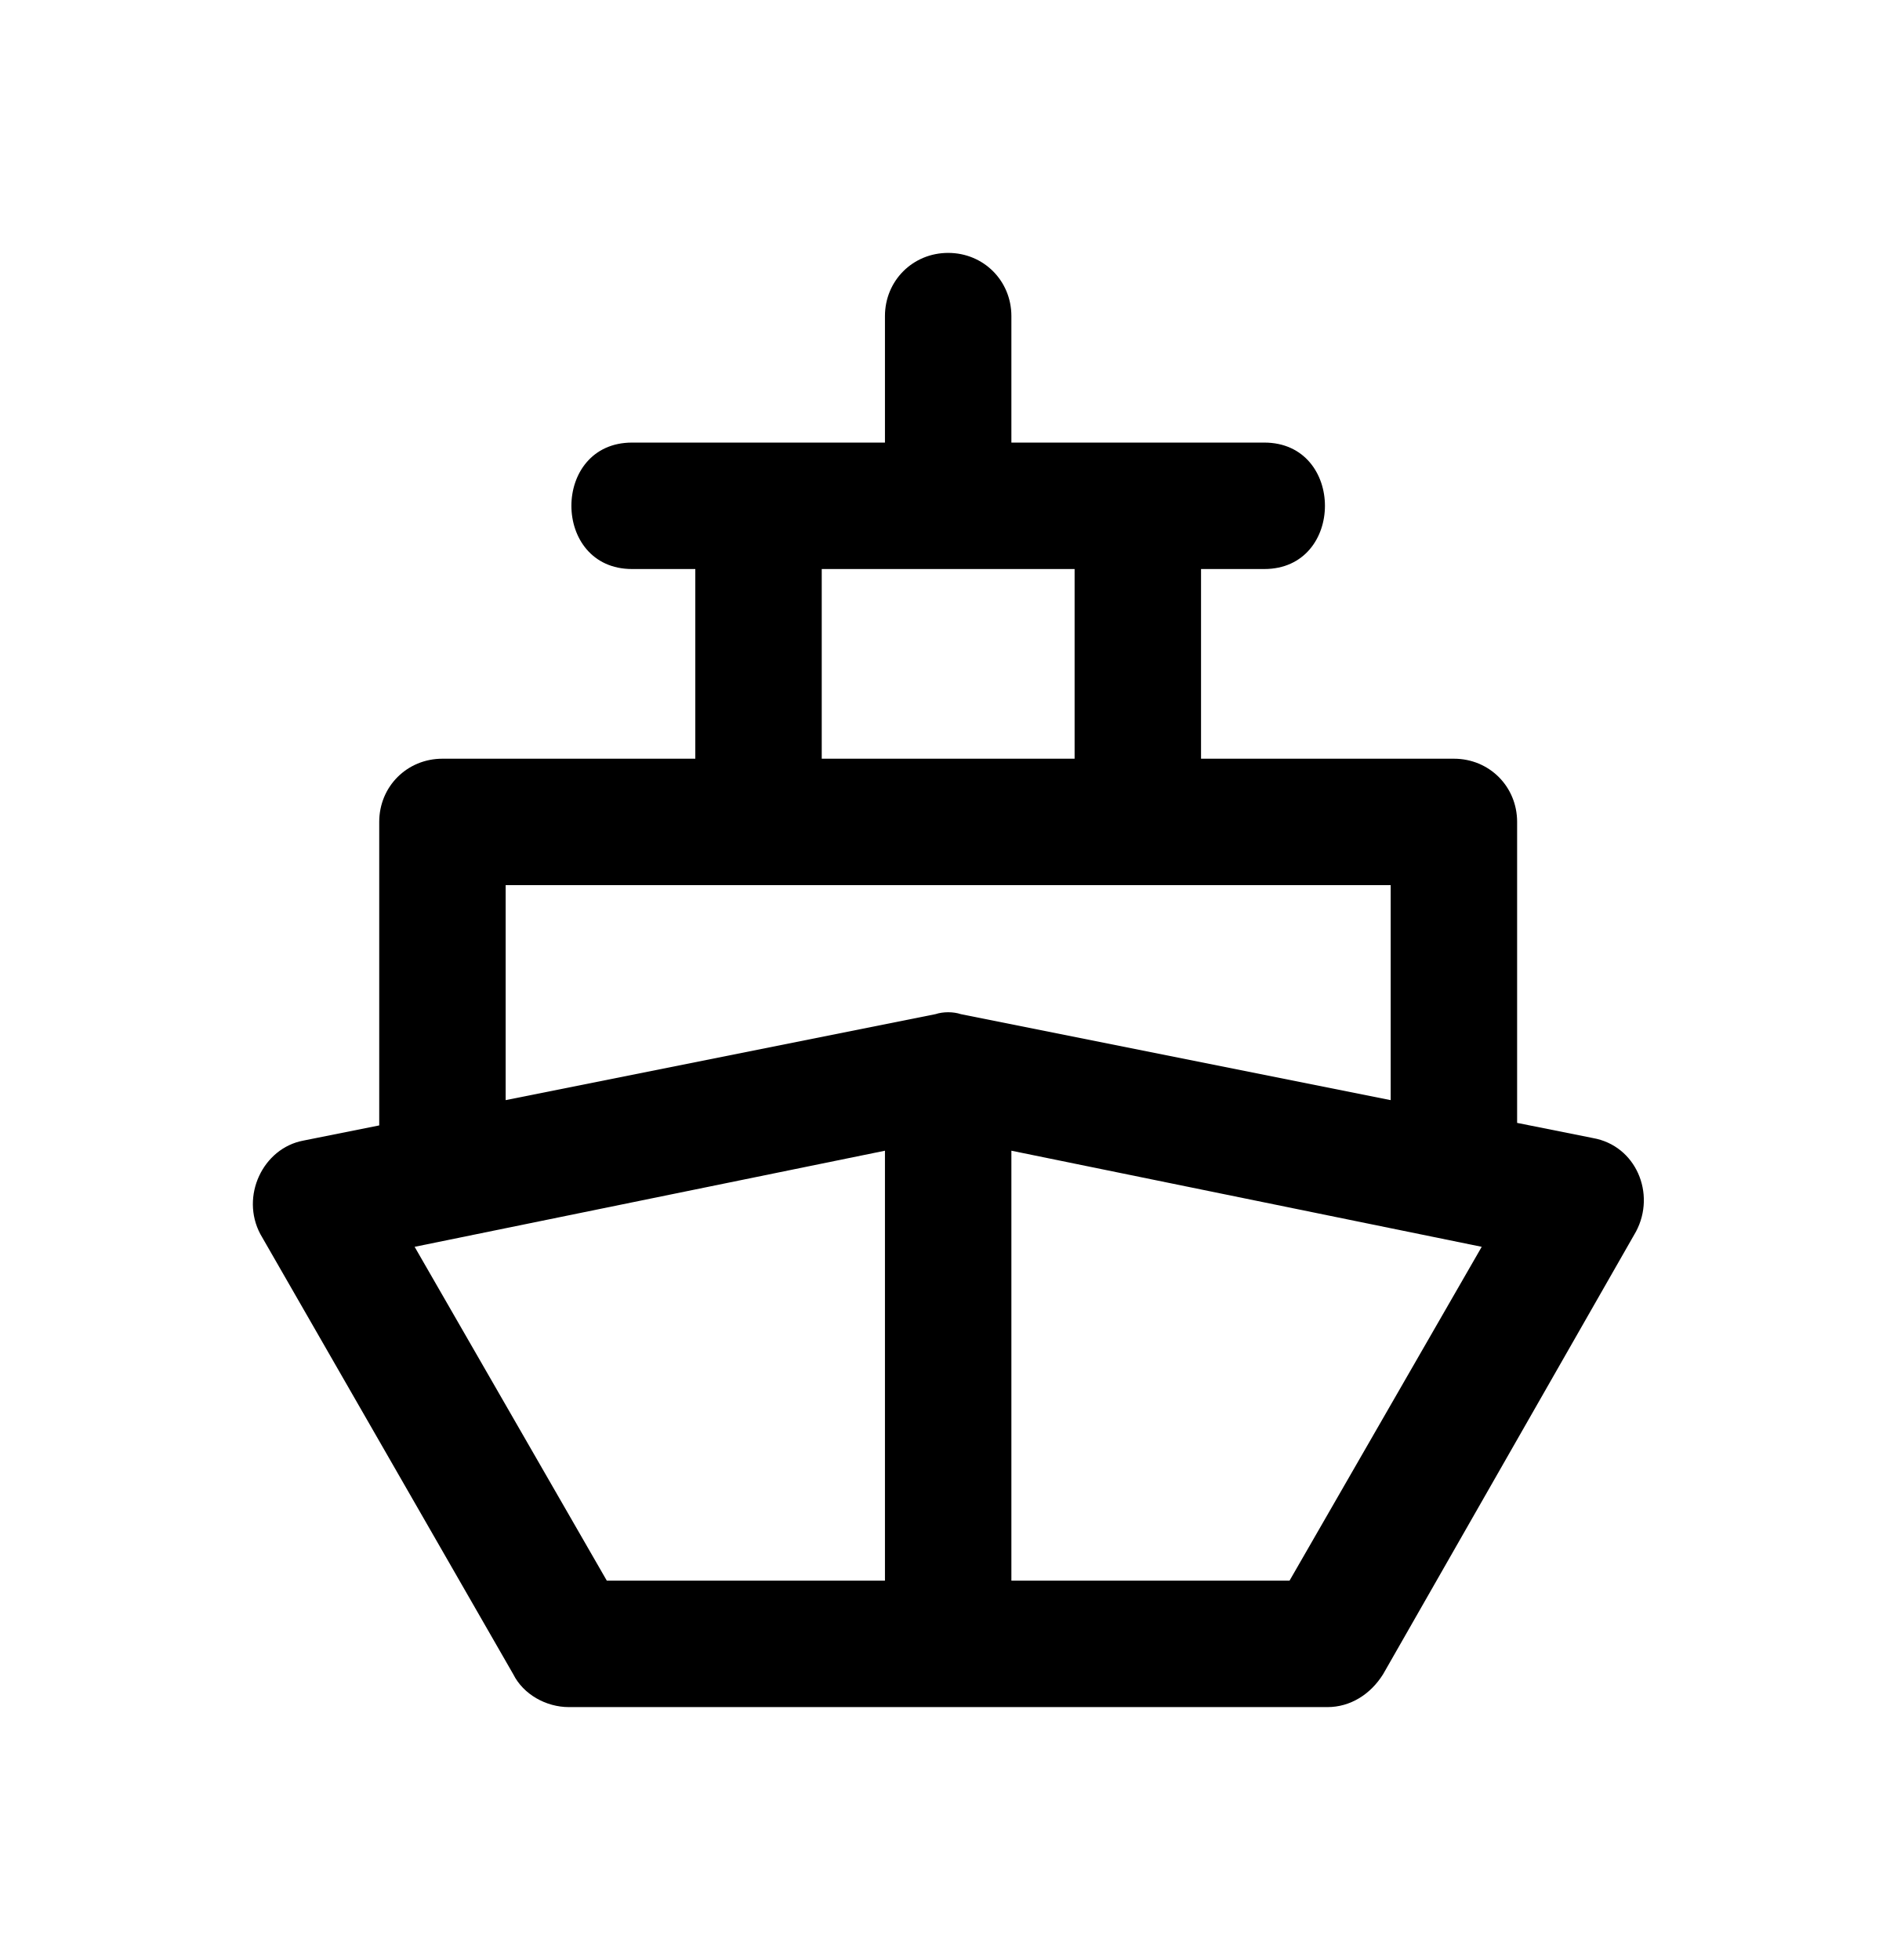
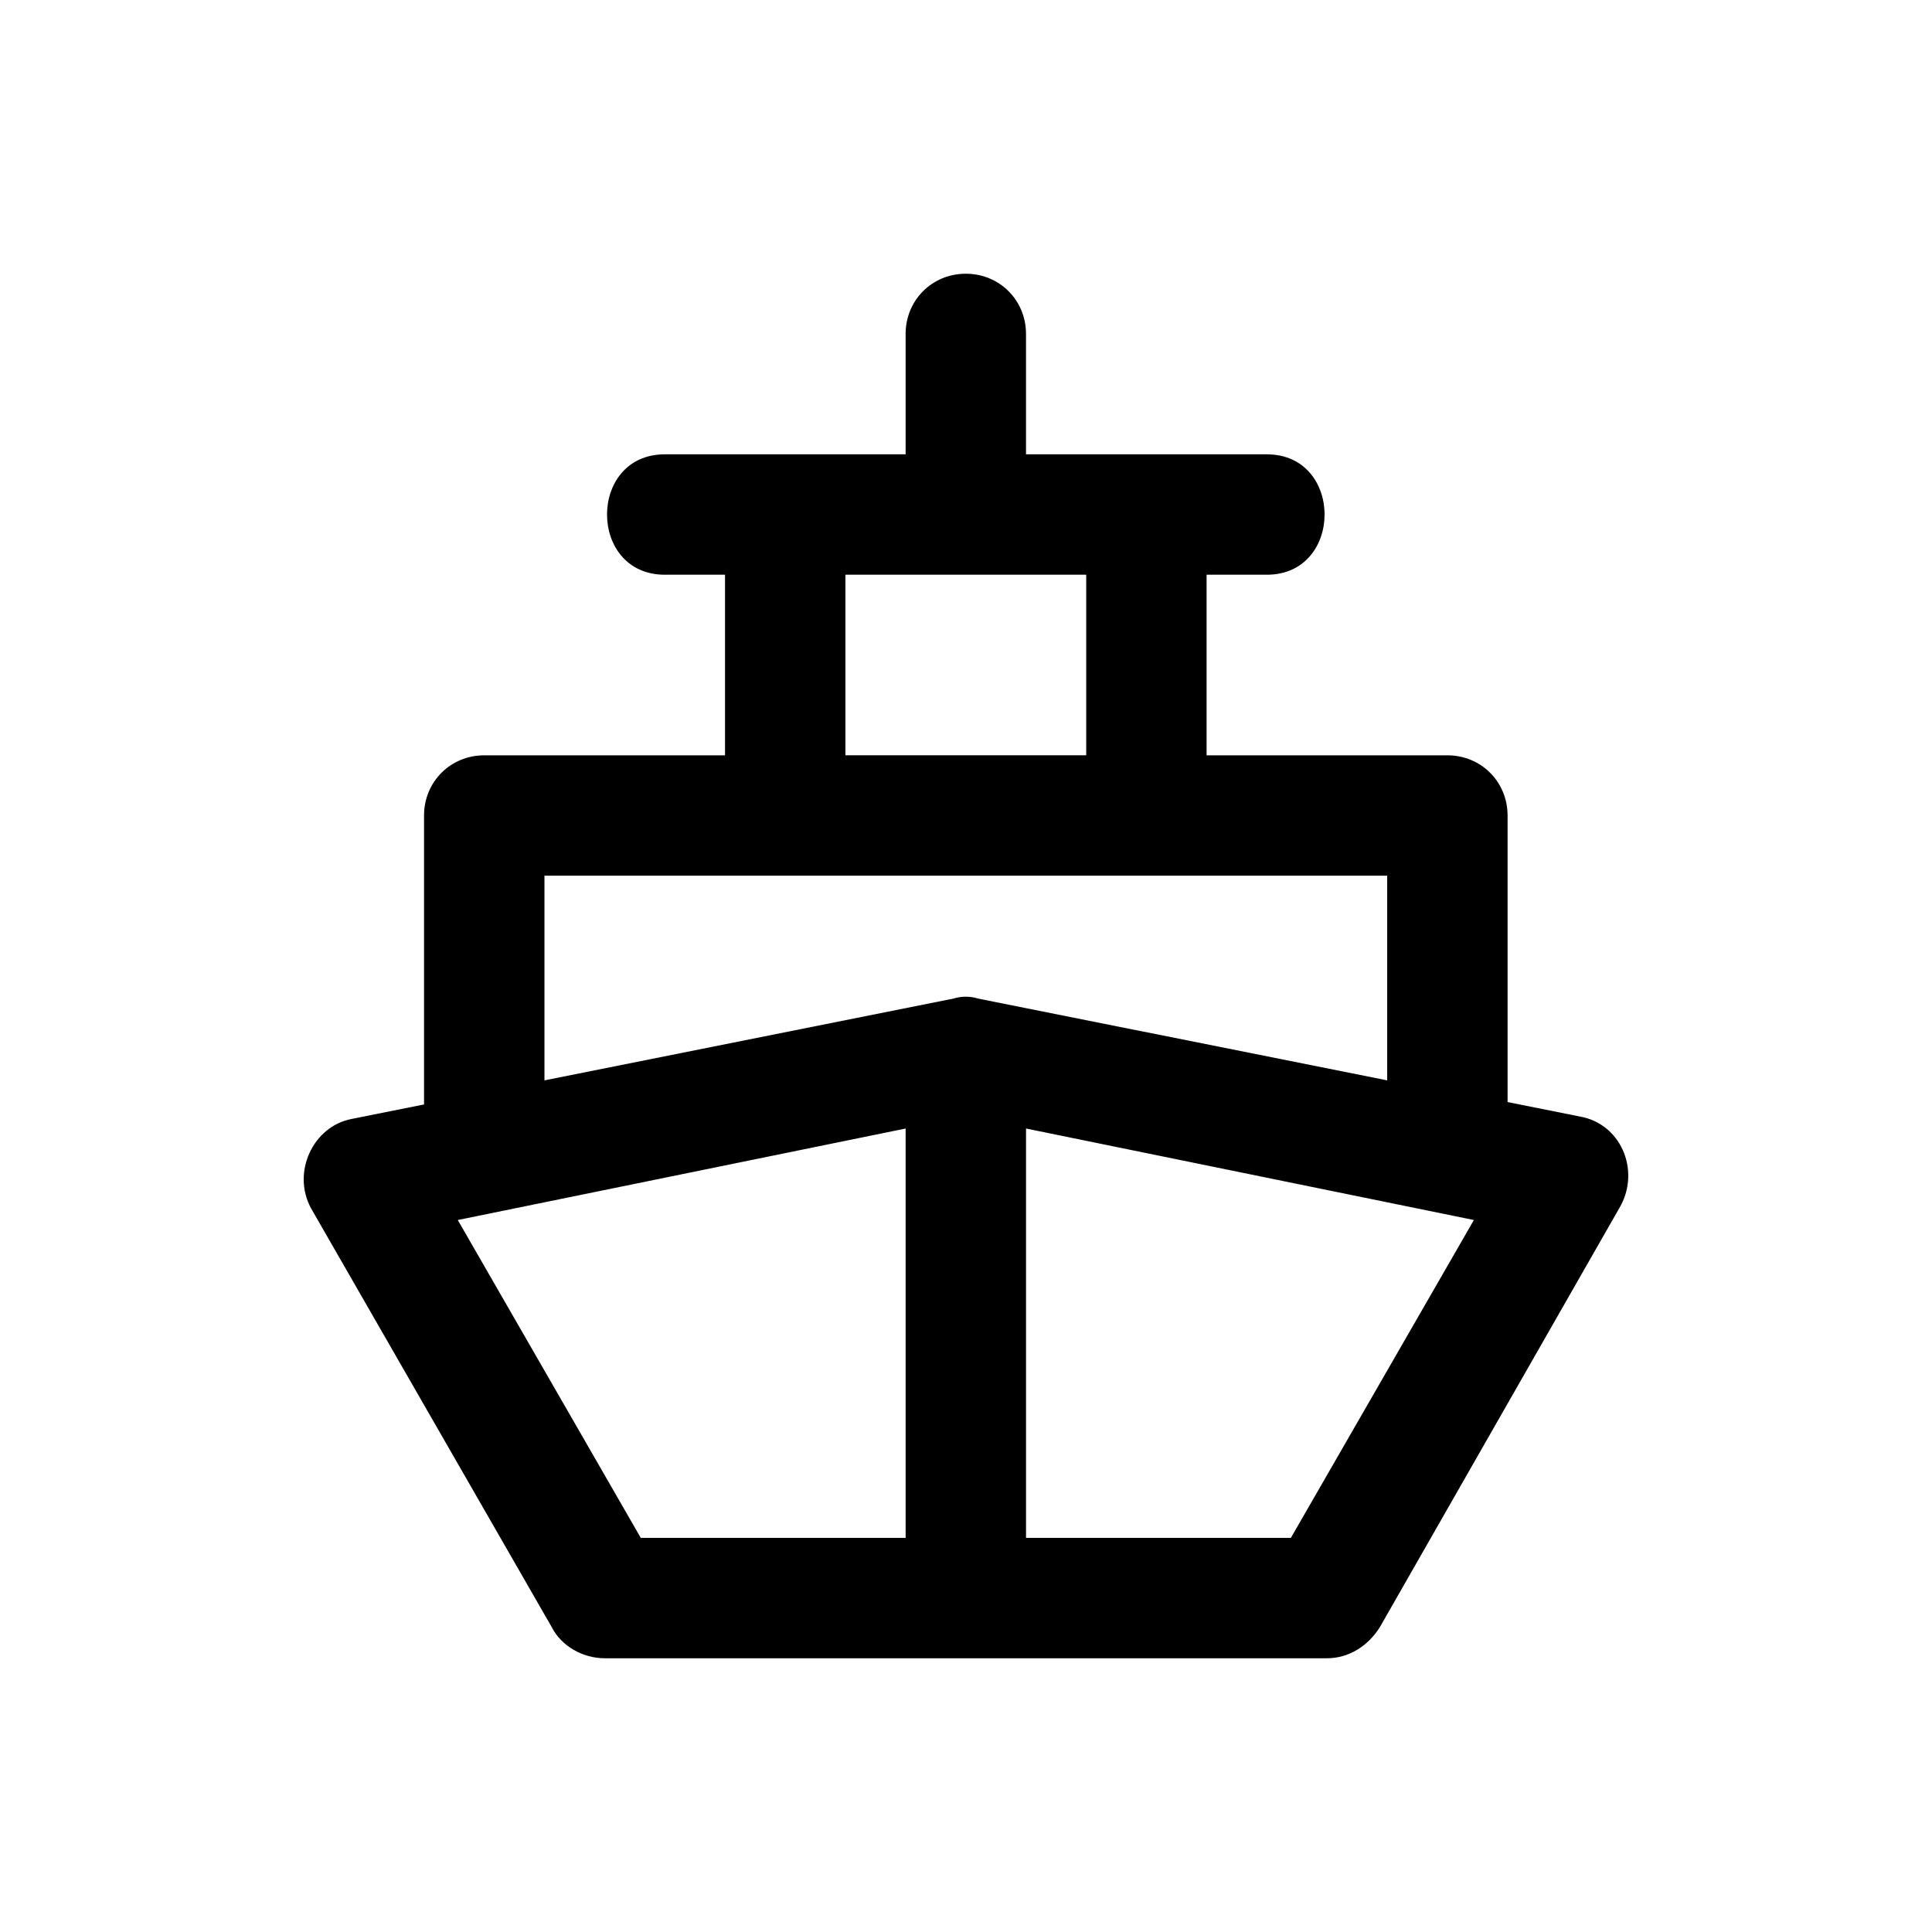
- <svg xmlns="http://www.w3.org/2000/svg" version="1.1" x="0px" y="0px" viewBox="0 0 75.009 77.5" enable-background="new 0 0 100 100" xml:space="preserve" id="svg2" width="75.009" height="77.5">
+ <svg xmlns="http://www.w3.org/2000/svg" version="1.1" x="0px" y="0px" viewBox="0 0 100 100" enable-background="new 0 0 100 100" xml:space="preserve" id="svg2" width="100" height="100">
  <defs id="defs12" />
-   <path d="m 20.297,66.2 c 0.4,0.8 1.3,1.3 2.2,1.3 l 30,0 c 0.9,0 1.7,-0.5 2.2,-1.3 l 10,-17.5 c 0.8,-1.5 0,-3.4 -1.7,-3.7 l -3,-0.6 0,-11.9 c 0,-1.4 -1.1,-2.5 -2.5,-2.5 l -10,0 0,-7.5 2.5,0 c 3.2,0 3.2,-5 0,-5 l -10,0 0,-5 c 0,-1.4 -1.1,-2.5 -2.5,-2.5 -1.4,0 -2.5,1.1 -2.5,2.5 l 0,5 -10,0 c -3.2,0 -3.2,5 0,5 l 2.5,0 0,7.5 -10,0 c -1.4,0 -2.5,1.1 -2.5,2.5 l 0,12 -3,0.6 c -1.6,0.3 -2.5,2.2 -1.7,3.7 l 10,17.4 z m 38.3,-16.9 -7.6,13.2 -11,0 0,-17 18.6,3.8 z m -26.1,-26.8 10,0 0,7.5 -10,0 0,-7.5 z m -12.5,12.5 35,0 0,8.5 -17,-3.4 c 0,0 0,0 0,0 l 0,0 c -0.3,-0.1 -0.7,-0.1 -1,0 l 0,0 c 0,0 0,0 0,0 l -17,3.4 0,-8.5 z m 15,10.5 0,17 -11,0 -7.6,-13.2 18.6,-3.8 z" id="path4" />
+   <path d="m 28.554,84.211 c 0.499,0.997 1.62,1.62 2.742,1.62 l 37.389,0 c 1.122,0 2.119,-0.623 2.742,-1.62 L 83.89,62.401 c 0.997,-1.869 0,-4.237 -2.119,-4.611 l -3.739,-0.748 0,-14.831 c 0,-1.745 -1.371,-3.116 -3.116,-3.116 l -12.463,0 0,-9.347 3.116,0 c 3.988,0 3.988,-6.232 0,-6.232 l -12.463,0 0,-6.232 c 0,-1.745 -1.371,-3.116 -3.116,-3.116 -1.745,0 -3.116,1.371 -3.116,3.116 l 0,6.232 -12.463,0 c -3.988,0 -3.988,6.232 0,6.232 l 3.116,0 0,9.347 -12.463,0 c -1.745,0 -3.116,1.371 -3.116,3.116 l 0,14.956 -3.739,0.748 c -1.994,0.374 -3.116,2.742 -2.119,4.611 l 12.463,21.686 z m 47.734,-21.063 -9.472,16.451 -13.709,0 0,-21.187 23.181,4.736 z M 43.759,29.747 l 12.463,0 0,9.347 -12.463,0 0,-9.347 z m -15.579,15.579 43.621,0 0,10.594 -21.187,-4.237 c 0,0 0,0 0,0 l 0,0 c -0.374,-0.125 -0.872,-0.125 -1.246,0 l 0,0 c 0,0 0,0 0,0 l -21.187,4.237 0,-10.594 z m 18.695,13.086 0,21.187 -13.709,0 -9.472,-16.451 23.181,-4.736 z" id="path4" />
</svg>
